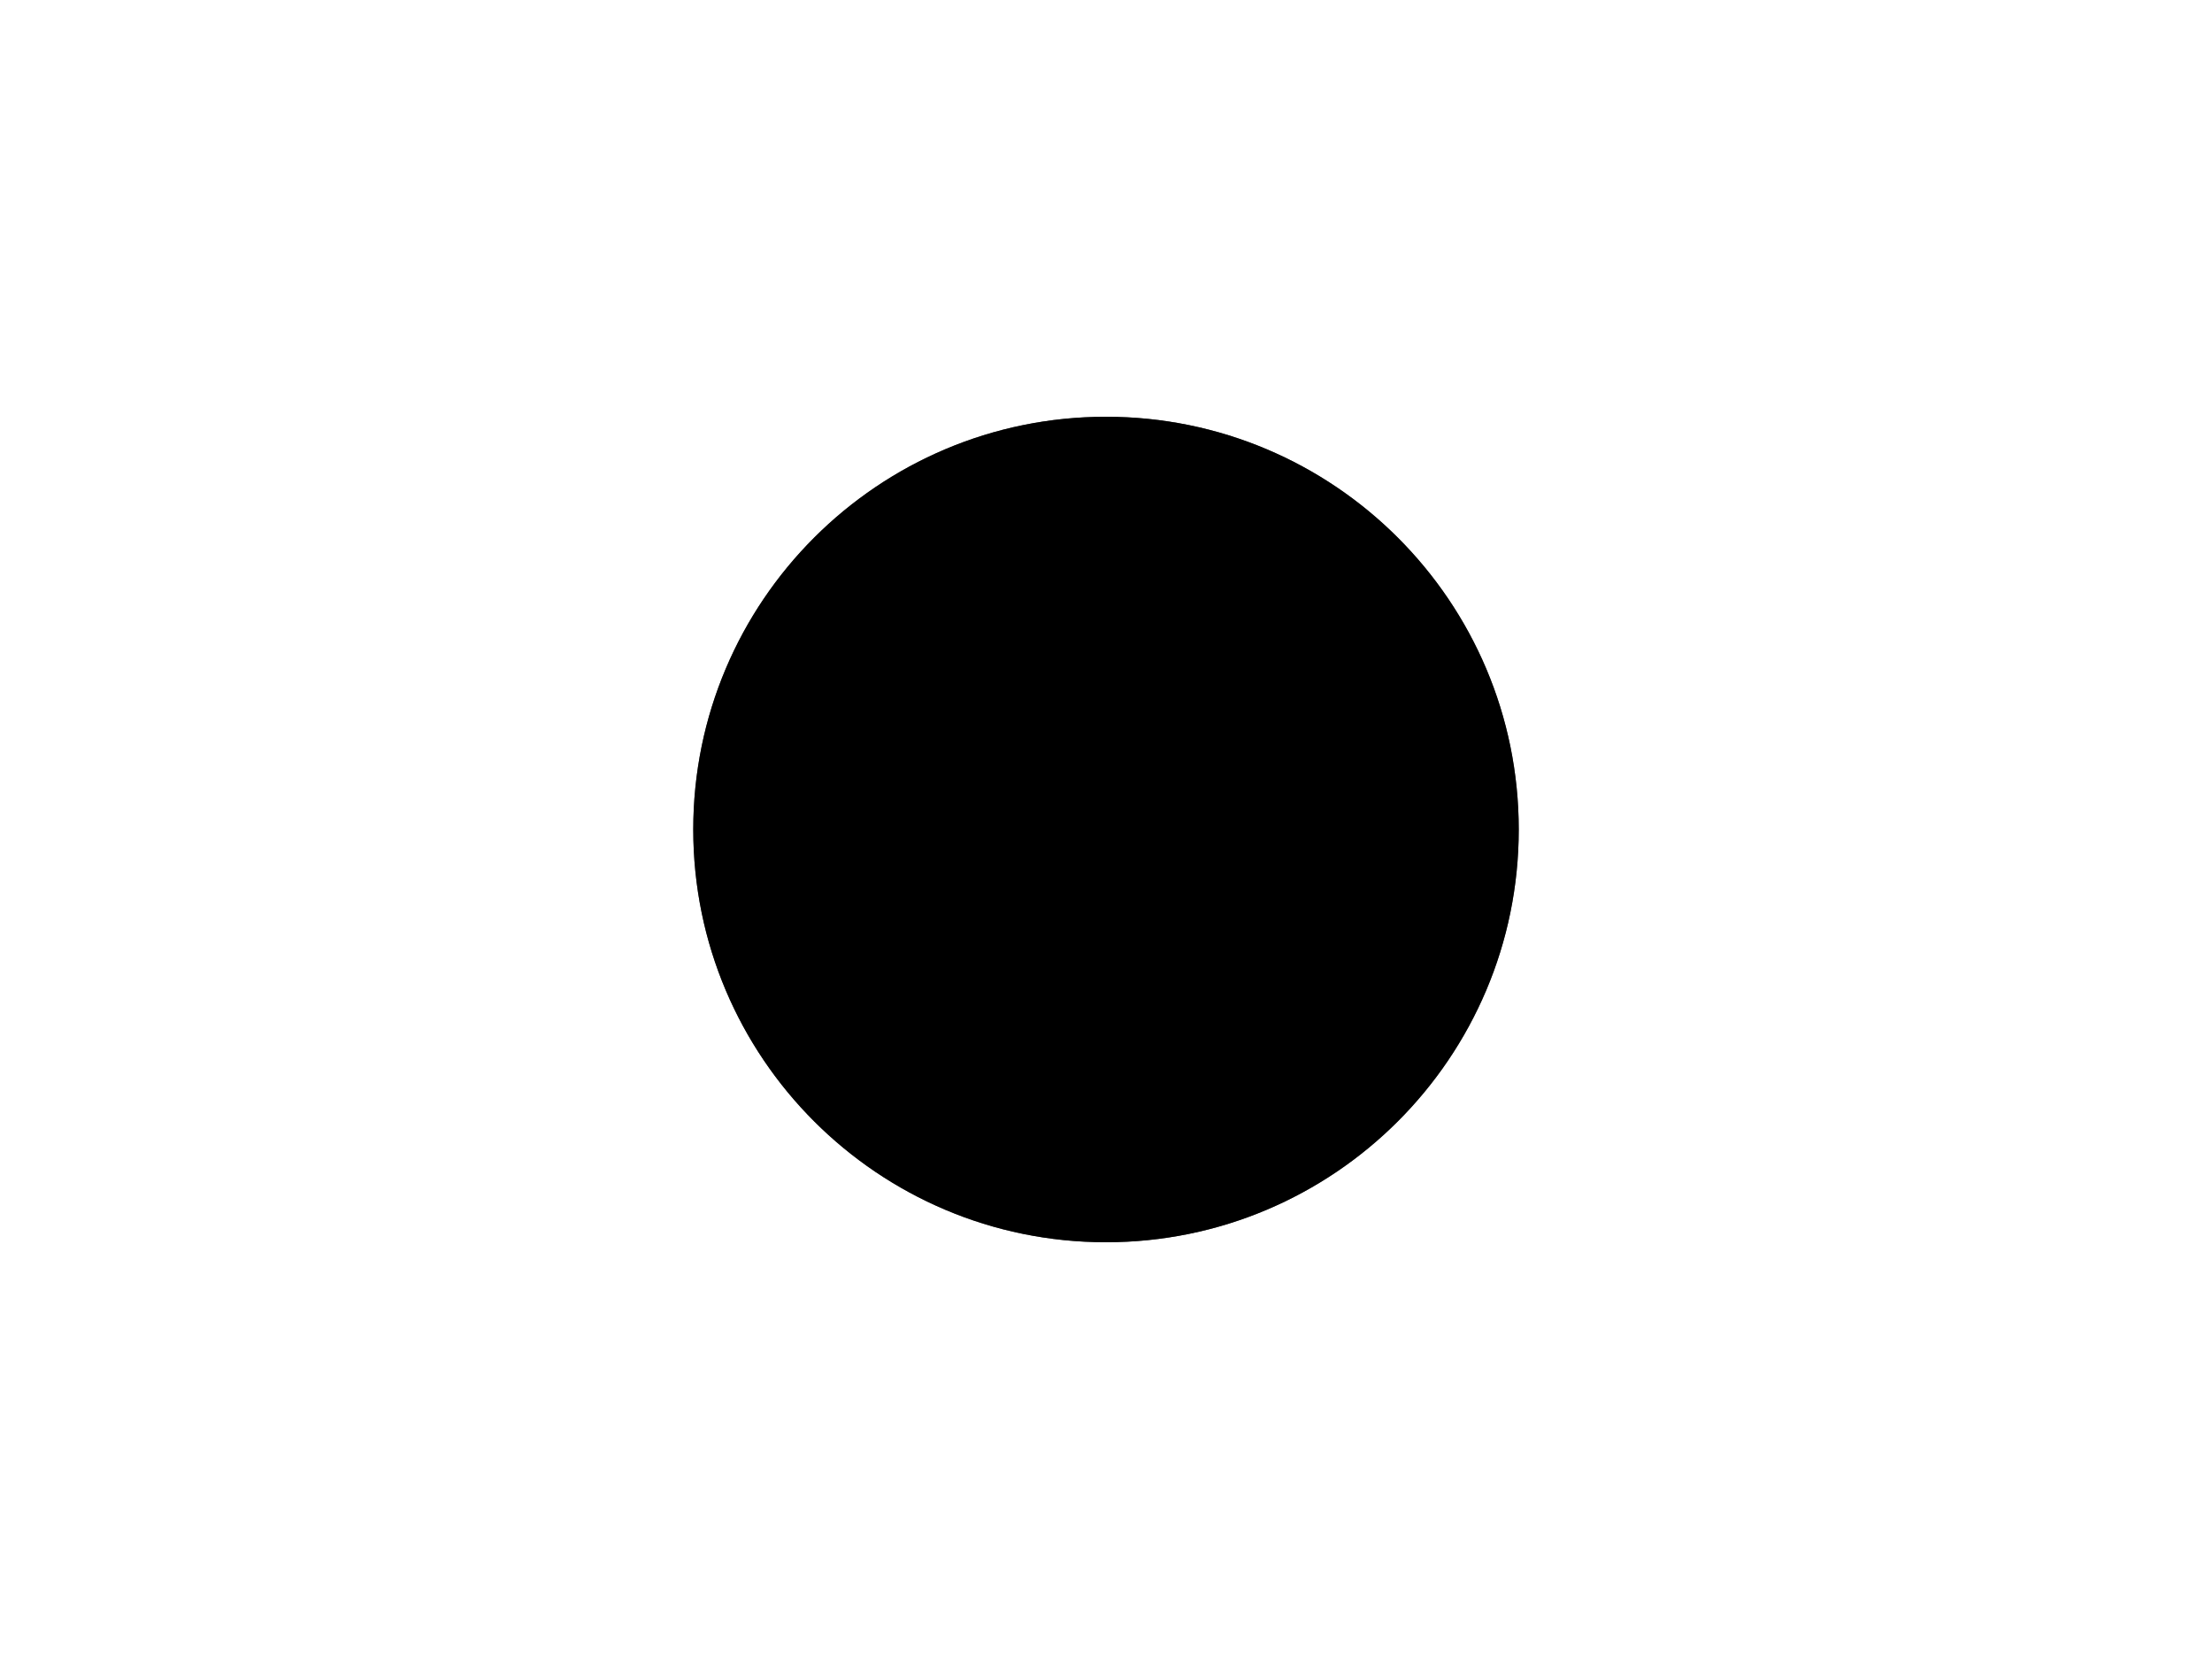
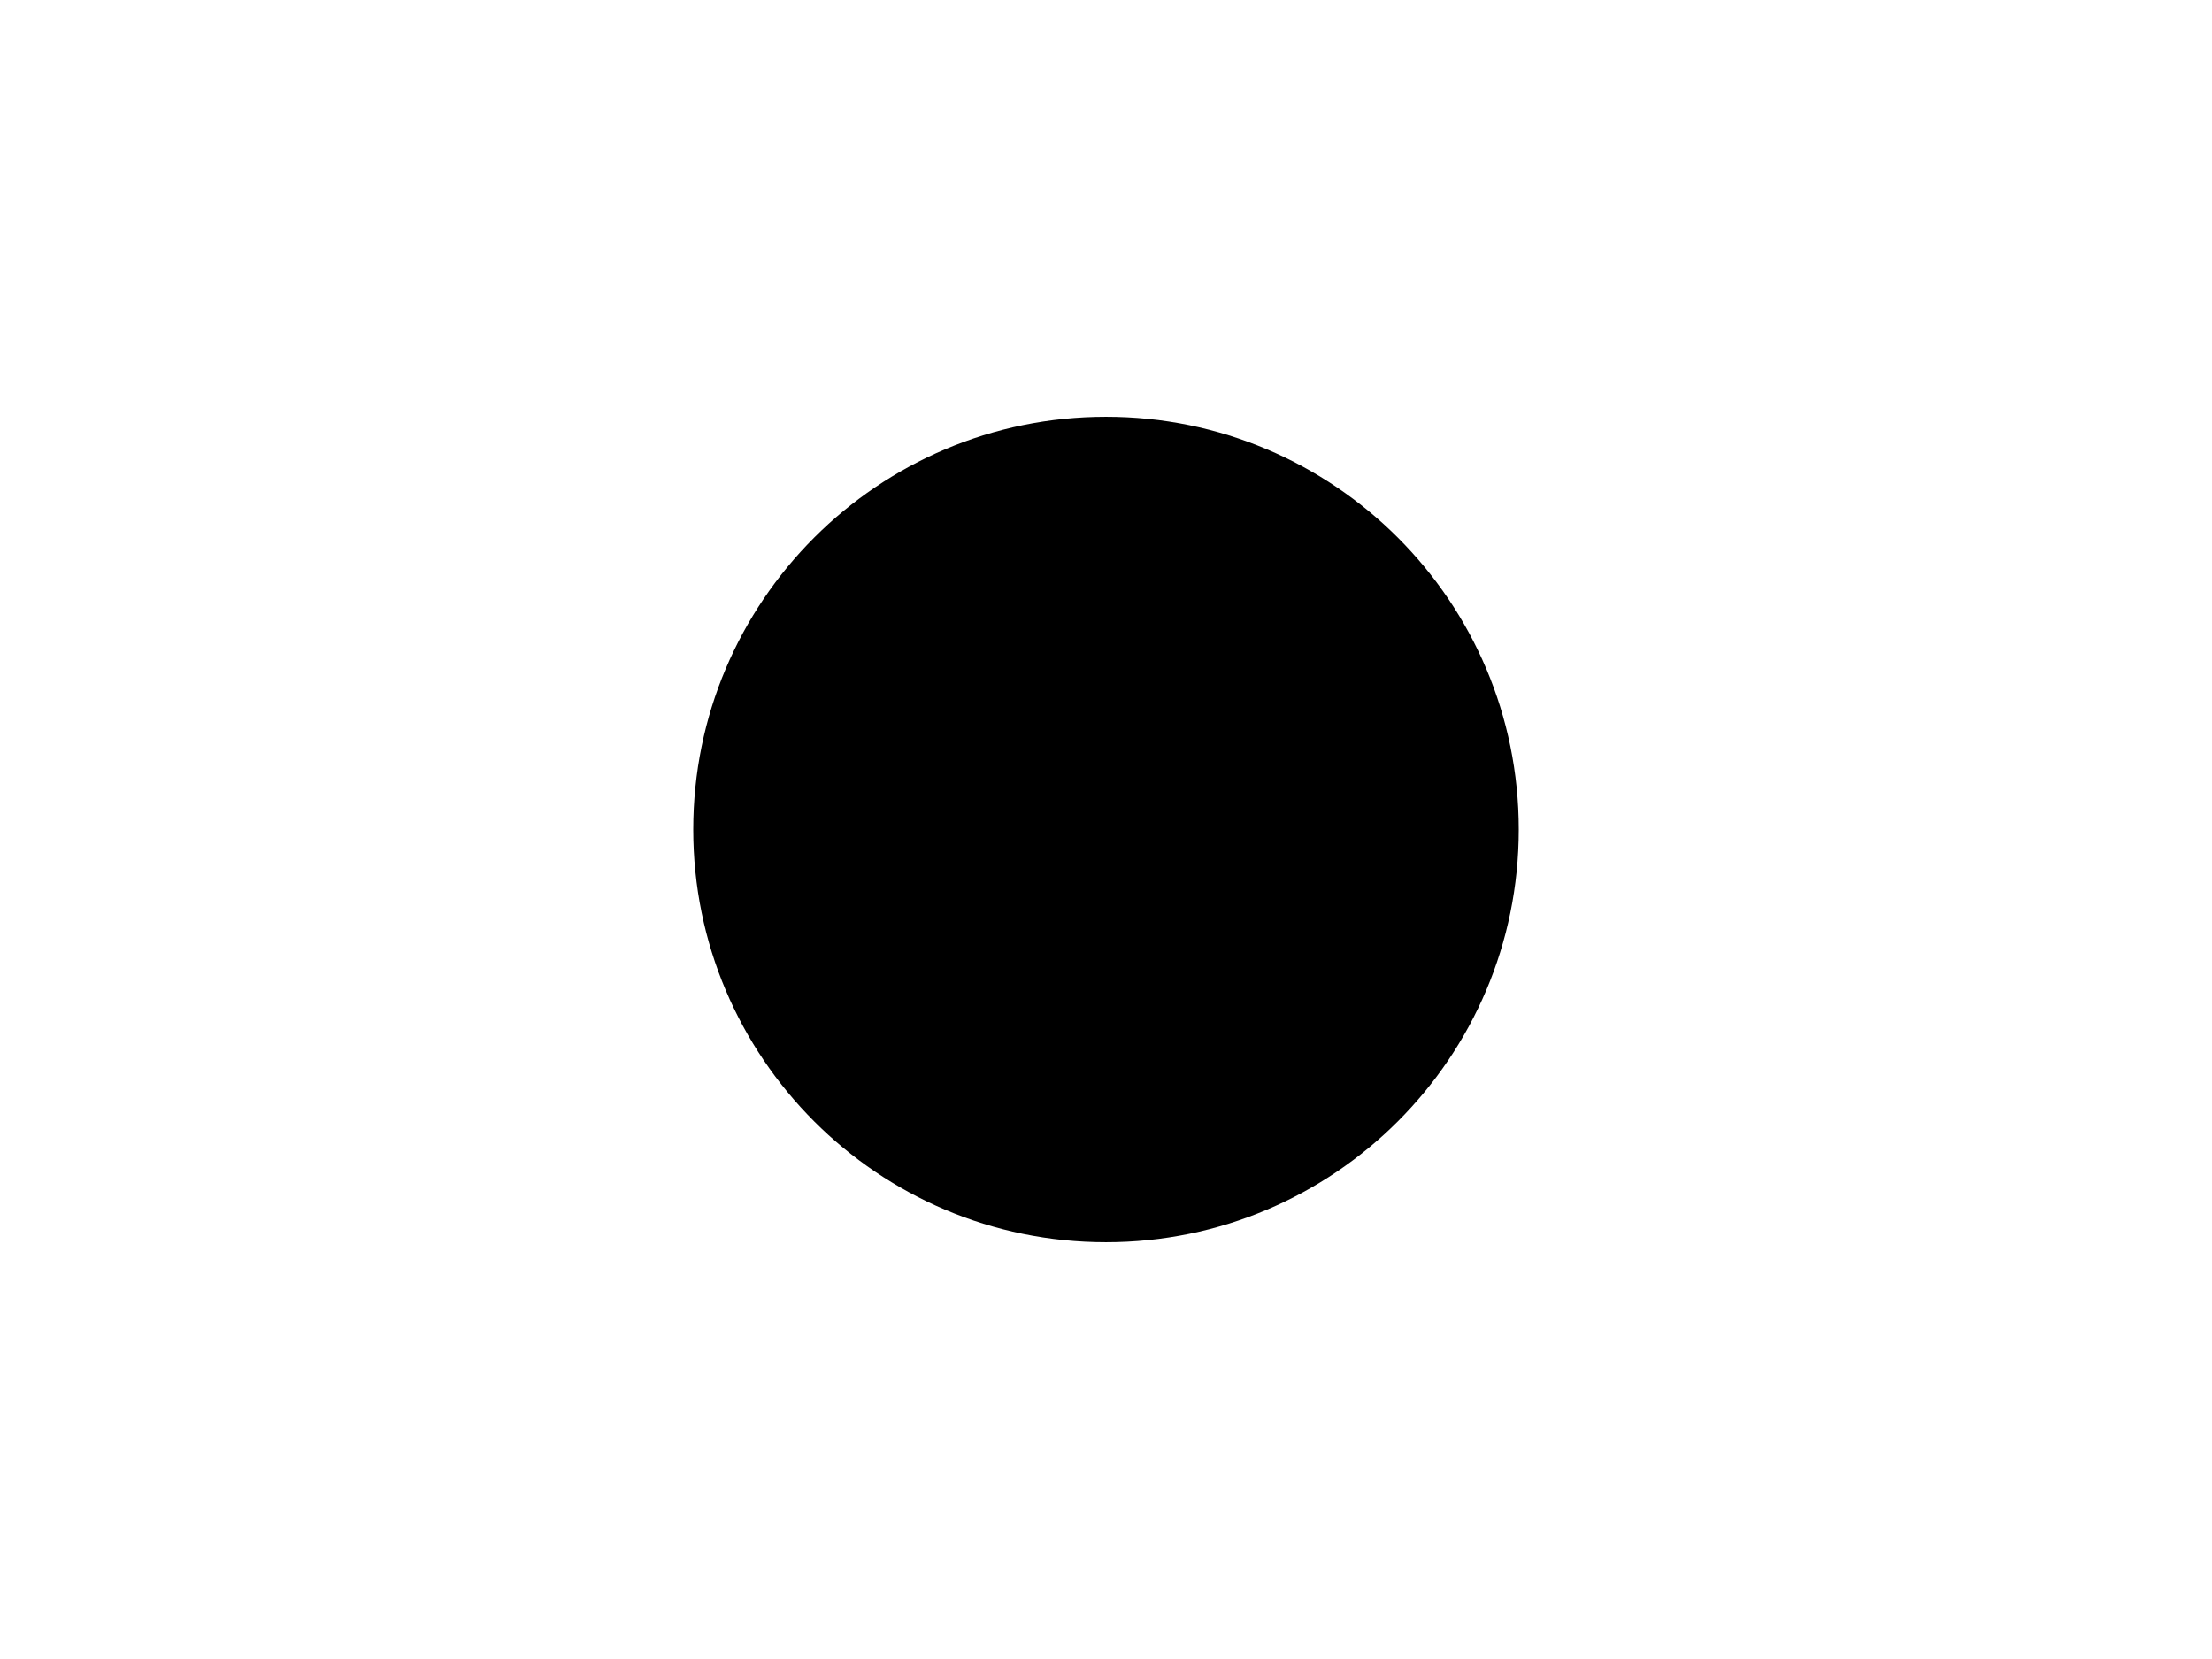
<svg xmlns="http://www.w3.org/2000/svg" width="640" height="480" id="svg2" version="1.1">
  <defs id="defs4" />
-   <g id="layer1" transform="translate(0,-572.3622)">
-     <path style="opacity:0.669;fill:#000000;stroke:none;stroke-width:1.142;stroke-linejoin:miter;stroke-miterlimit:4;stroke-opacity:1;stroke-dasharray:none;fill-opacity:1" id="path2987" d="m 424.264,264.332 a 117.683,117.683 0 1 1 -235.366,0 117.683,117.683 0 1 1 235.366,0 z" transform="matrix(1.014767,0,0,1.014767,8.891476,544.1264)" />
-     <path transform="matrix(1.014767,0,0,1.014767,8.891476,544.1264)" d="m 424.264,264.332 a 117.683,117.683 0 1 1 -235.366,0 117.683,117.683 0 1 1 235.366,0 z" id="path3757" style="opacity:1;fill:#000000;stroke:none;stroke-width:1.142;stroke-linejoin:miter;stroke-miterlimit:4;stroke-opacity:1;stroke-dasharray:none;fill-opacity:1" />
+   <g id="layer1" transform="translate(0,-572.3622)" style="display:inline">
+     <path transform="matrix(1.014767,0,0,1.014767,8.891476,544.1264)" d="m 424.264,264.332 a 117.683,117.683 0 1 1 -235.366,0 117.683,117.683 0 1 1 235.366,0 z" id="path3757" style="fill:#000000;fill-opacity:1;stroke:none" />
+   </g>
+   <g id="layer2" style="display:none">
+     <path transform="matrix(2.039381,0,0,2.039381,-305.236,-299.0745)" d="m 424.264,264.332 a 117.683,117.683 0 1 1 -235.366,0 117.683,117.683 0 1 1 235.366,0 z" id="path3757-1" style="fill:#000000;fill-opacity:1;stroke:none" />
+   </g>
+   <g id="layer3" style="display:none">
+     <rect style="fill:#000000;fill-opacity:1;stroke:none" id="rect3024" width="640" height="480" x="0" y="0" ry="3.5" />
  </g>
</svg>
